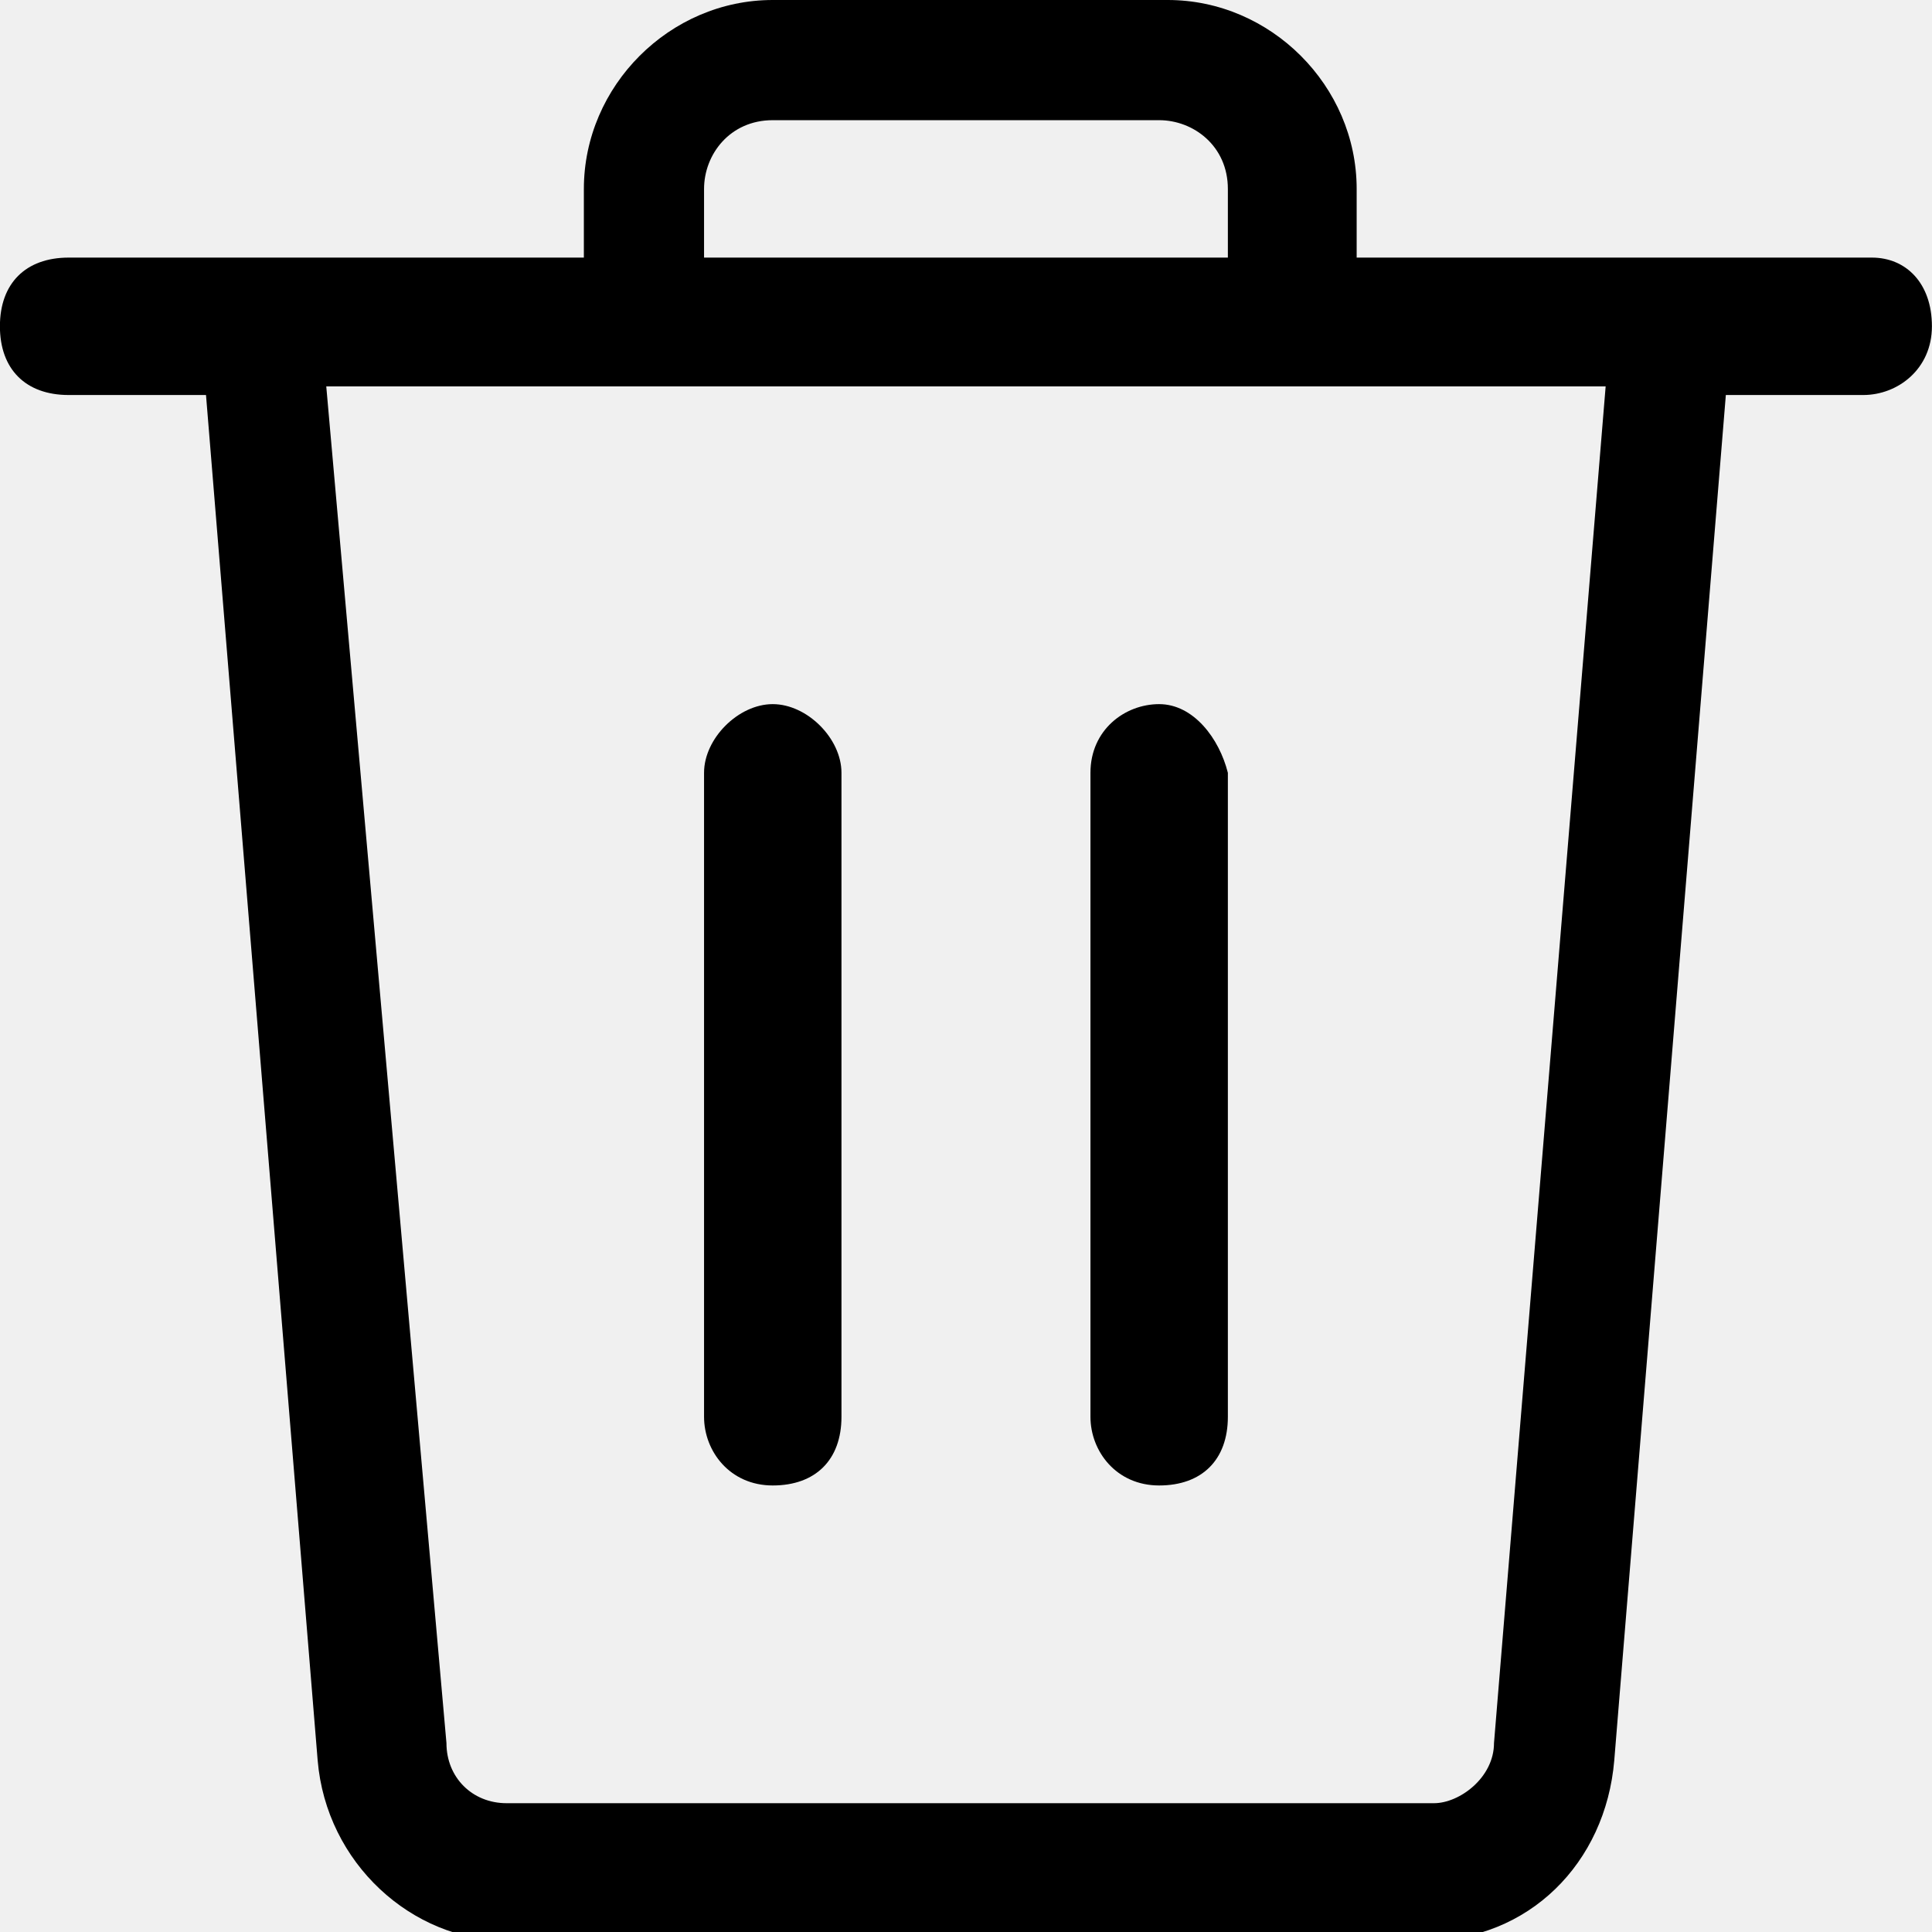
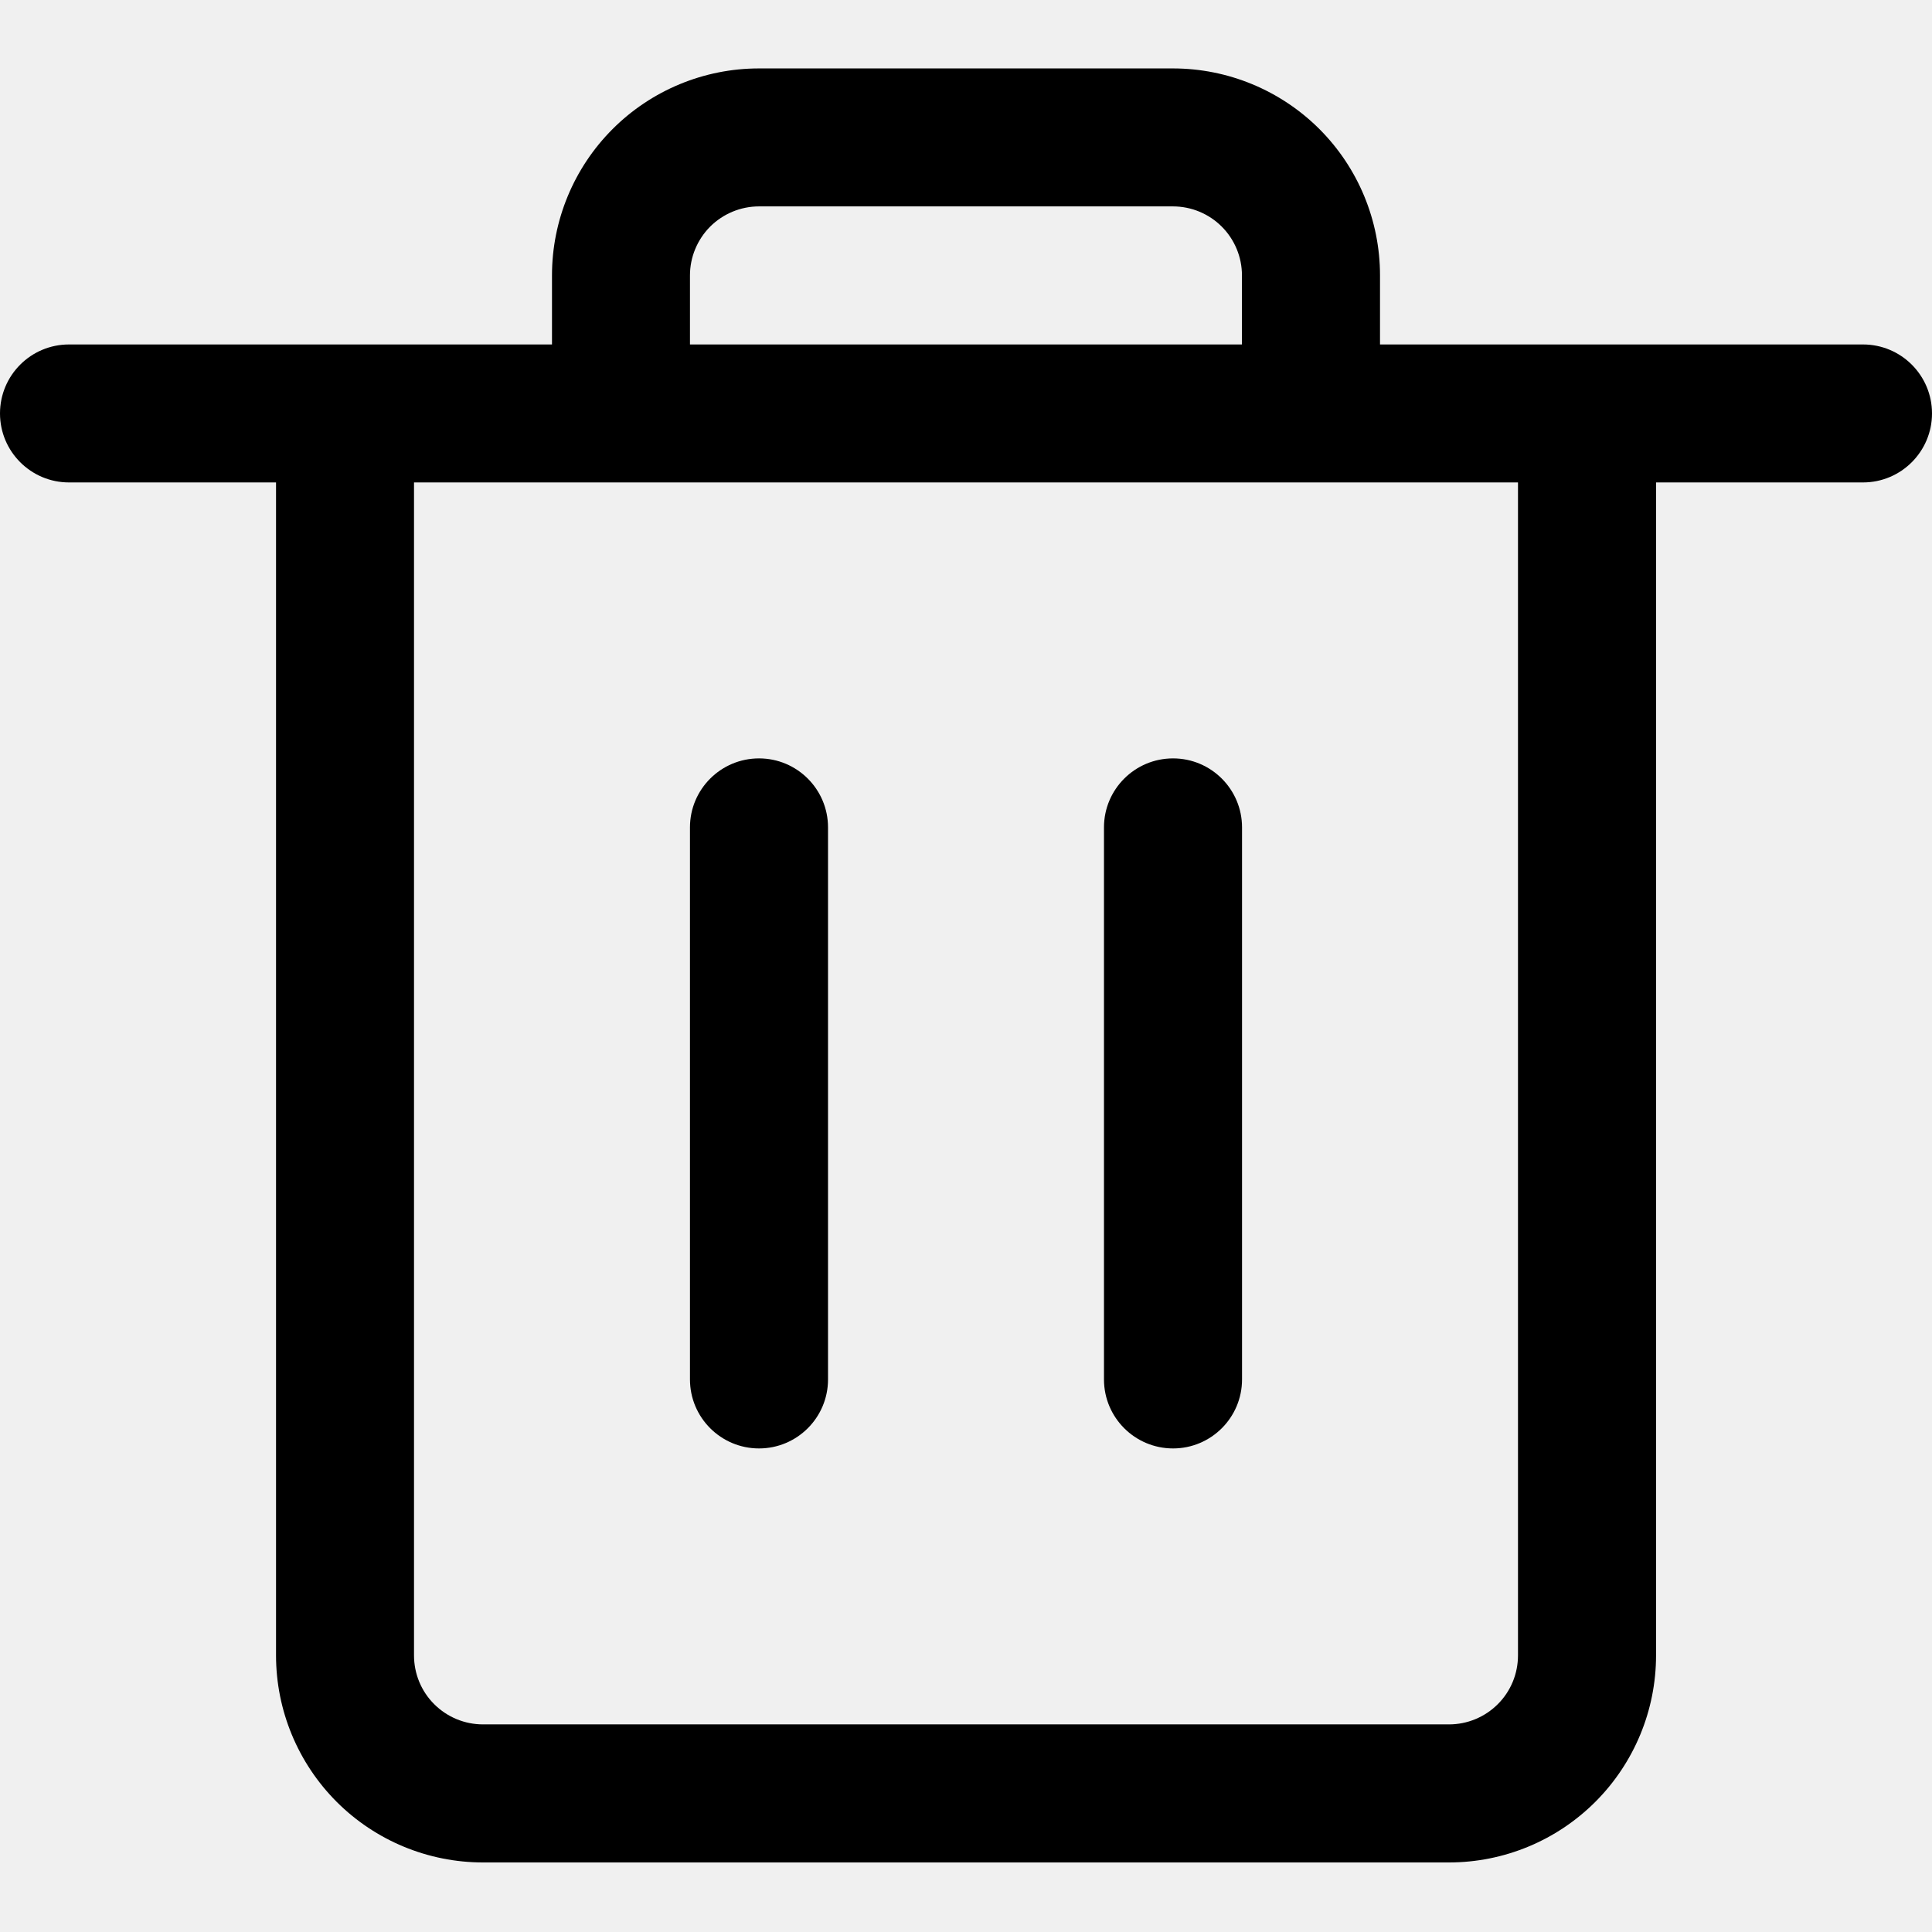
<svg xmlns="http://www.w3.org/2000/svg" width="24" height="24" viewBox="0 0 24 24" fill="none">
  <g clip-path="url(#clip0)">
-     <path d="M23.253 3.2H20.906H16.853V2.347C16.853 1.067 15.786 0 14.506 0H9.599C8.319 0 7.253 1.067 7.253 2.347V3.2H3.199H0.853C0.319 3.2 -0.001 3.52 -0.001 4.053C-0.001 4.587 0.319 4.907 0.853 4.907H2.559L3.946 21.867C4.053 23.147 5.119 24.107 6.293 24.107H17.706C18.986 24.107 19.946 23.147 20.053 21.867L21.439 4.907H23.146C23.573 4.907 23.999 4.587 23.999 4.053C23.999 3.52 23.679 3.2 23.253 3.2ZM8.746 2.347C8.746 1.92 9.066 1.493 9.599 1.493H14.399C14.826 1.493 15.253 1.813 15.253 2.347V3.2H8.746V2.347ZM18.559 21.653C18.559 22.08 18.133 22.4 17.813 22.4H6.293C5.866 22.4 5.546 22.08 5.546 21.653L4.053 4.8H7.999H15.999H19.946L18.559 21.653Z" fill="black" />
-     <path d="M9.599 8.747C9.173 8.747 8.746 9.173 8.746 9.6V17.6C8.746 18.027 9.066 18.453 9.599 18.453C10.133 18.453 10.453 18.133 10.453 17.6V9.6C10.453 9.173 10.026 8.747 9.599 8.747Z" fill="black" />
-     <path d="M14.399 8.747C13.973 8.747 13.546 9.067 13.546 9.6V17.6C13.546 18.027 13.866 18.453 14.399 18.453C14.933 18.453 15.253 18.133 15.253 17.6V9.6C15.146 9.173 14.826 8.747 14.399 8.747Z" fill="black" />
+     <path fill-rule="evenodd" clip-rule="evenodd" d="M9.428 0.85C8.746 0.85 8.092 1.121 7.61 1.603C7.128 2.085 6.857 2.739 6.857 3.421V4.279H4.286H0.857C0.384 4.279 0 4.662 0 5.136C0 5.609 0.384 5.993 0.857 5.993H3.429V20.564C3.429 21.246 3.7 21.9 4.182 22.383C4.664 22.865 5.318 23.136 6 23.136H18C18.682 23.136 19.336 22.865 19.818 22.383C20.301 21.9 20.572 21.246 20.572 20.564V5.993H23.143C23.616 5.993 24 5.609 24 5.136C24 4.662 23.616 4.279 23.143 4.279H19.714H17.143V3.421C17.143 2.739 16.872 2.085 16.39 1.603C15.907 1.121 15.253 0.85 14.571 0.85H9.428ZM7.713 5.993C7.713 5.993 7.714 5.993 7.714 5.993H16.286C16.286 5.993 16.287 5.993 16.287 5.993H18.857V20.564C18.857 20.792 18.767 21.01 18.606 21.17C18.445 21.331 18.227 21.421 18 21.421H6C5.773 21.421 5.555 21.331 5.394 21.17C5.233 21.01 5.143 20.792 5.143 20.564V5.993H7.713ZM15.428 4.279V3.421C15.428 3.194 15.338 2.976 15.177 2.815C15.017 2.655 14.799 2.564 14.571 2.564H9.428C9.201 2.564 8.983 2.655 8.822 2.815C8.662 2.976 8.571 3.194 8.571 3.421V4.279H15.428ZM8.571 17.136V10.278C8.571 9.805 8.955 9.421 9.429 9.421C9.902 9.421 10.286 9.805 10.286 10.278V17.136C10.286 17.609 9.902 17.993 9.429 17.993C8.955 17.993 8.571 17.609 8.571 17.136ZM15.429 17.136V10.278C15.429 9.805 15.045 9.421 14.572 9.421C14.098 9.421 13.714 9.805 13.714 10.278V17.136C13.714 17.609 14.098 17.993 14.572 17.993C15.045 17.993 15.429 17.609 15.429 17.136Z" fill="black" />
  </g>
  <defs>
    <clipPath id="clip0">
-       <path d="M-0.001 0H23.999V24H-0.001V0Z" fill="white" />
+       <rect width="24" height="24" fill="white" />
    </clipPath>
  </defs>
</svg>
